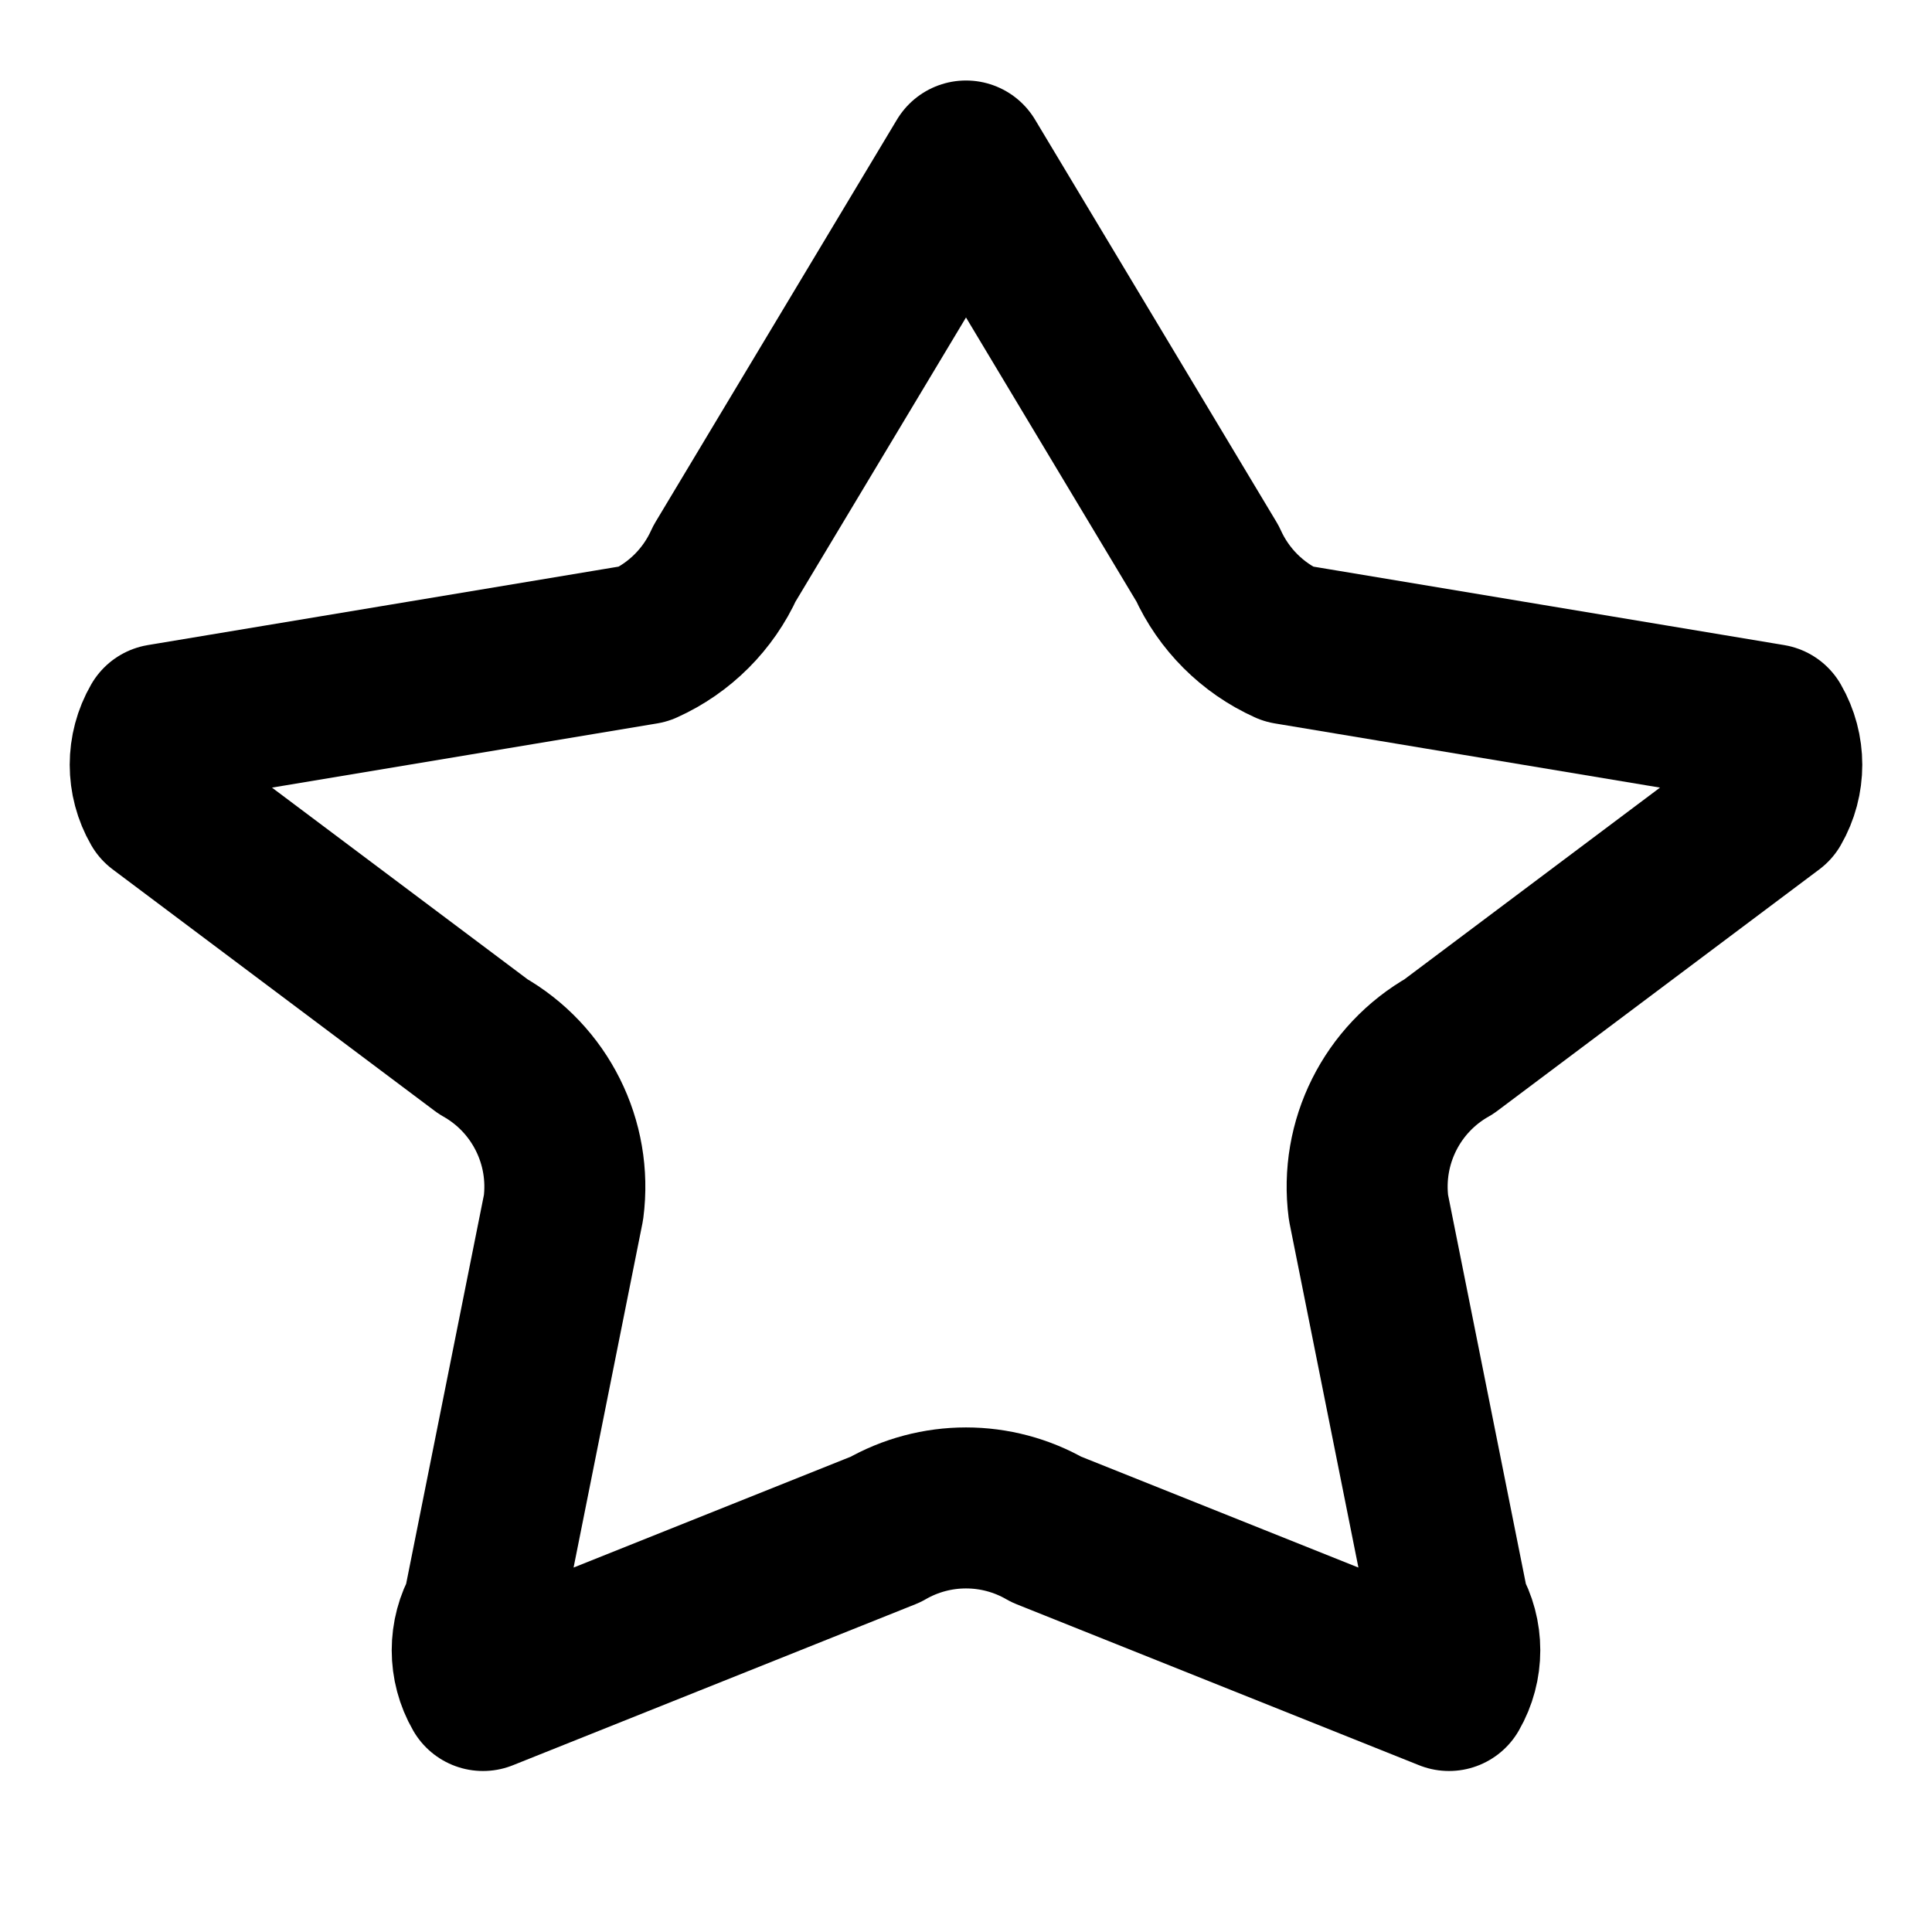
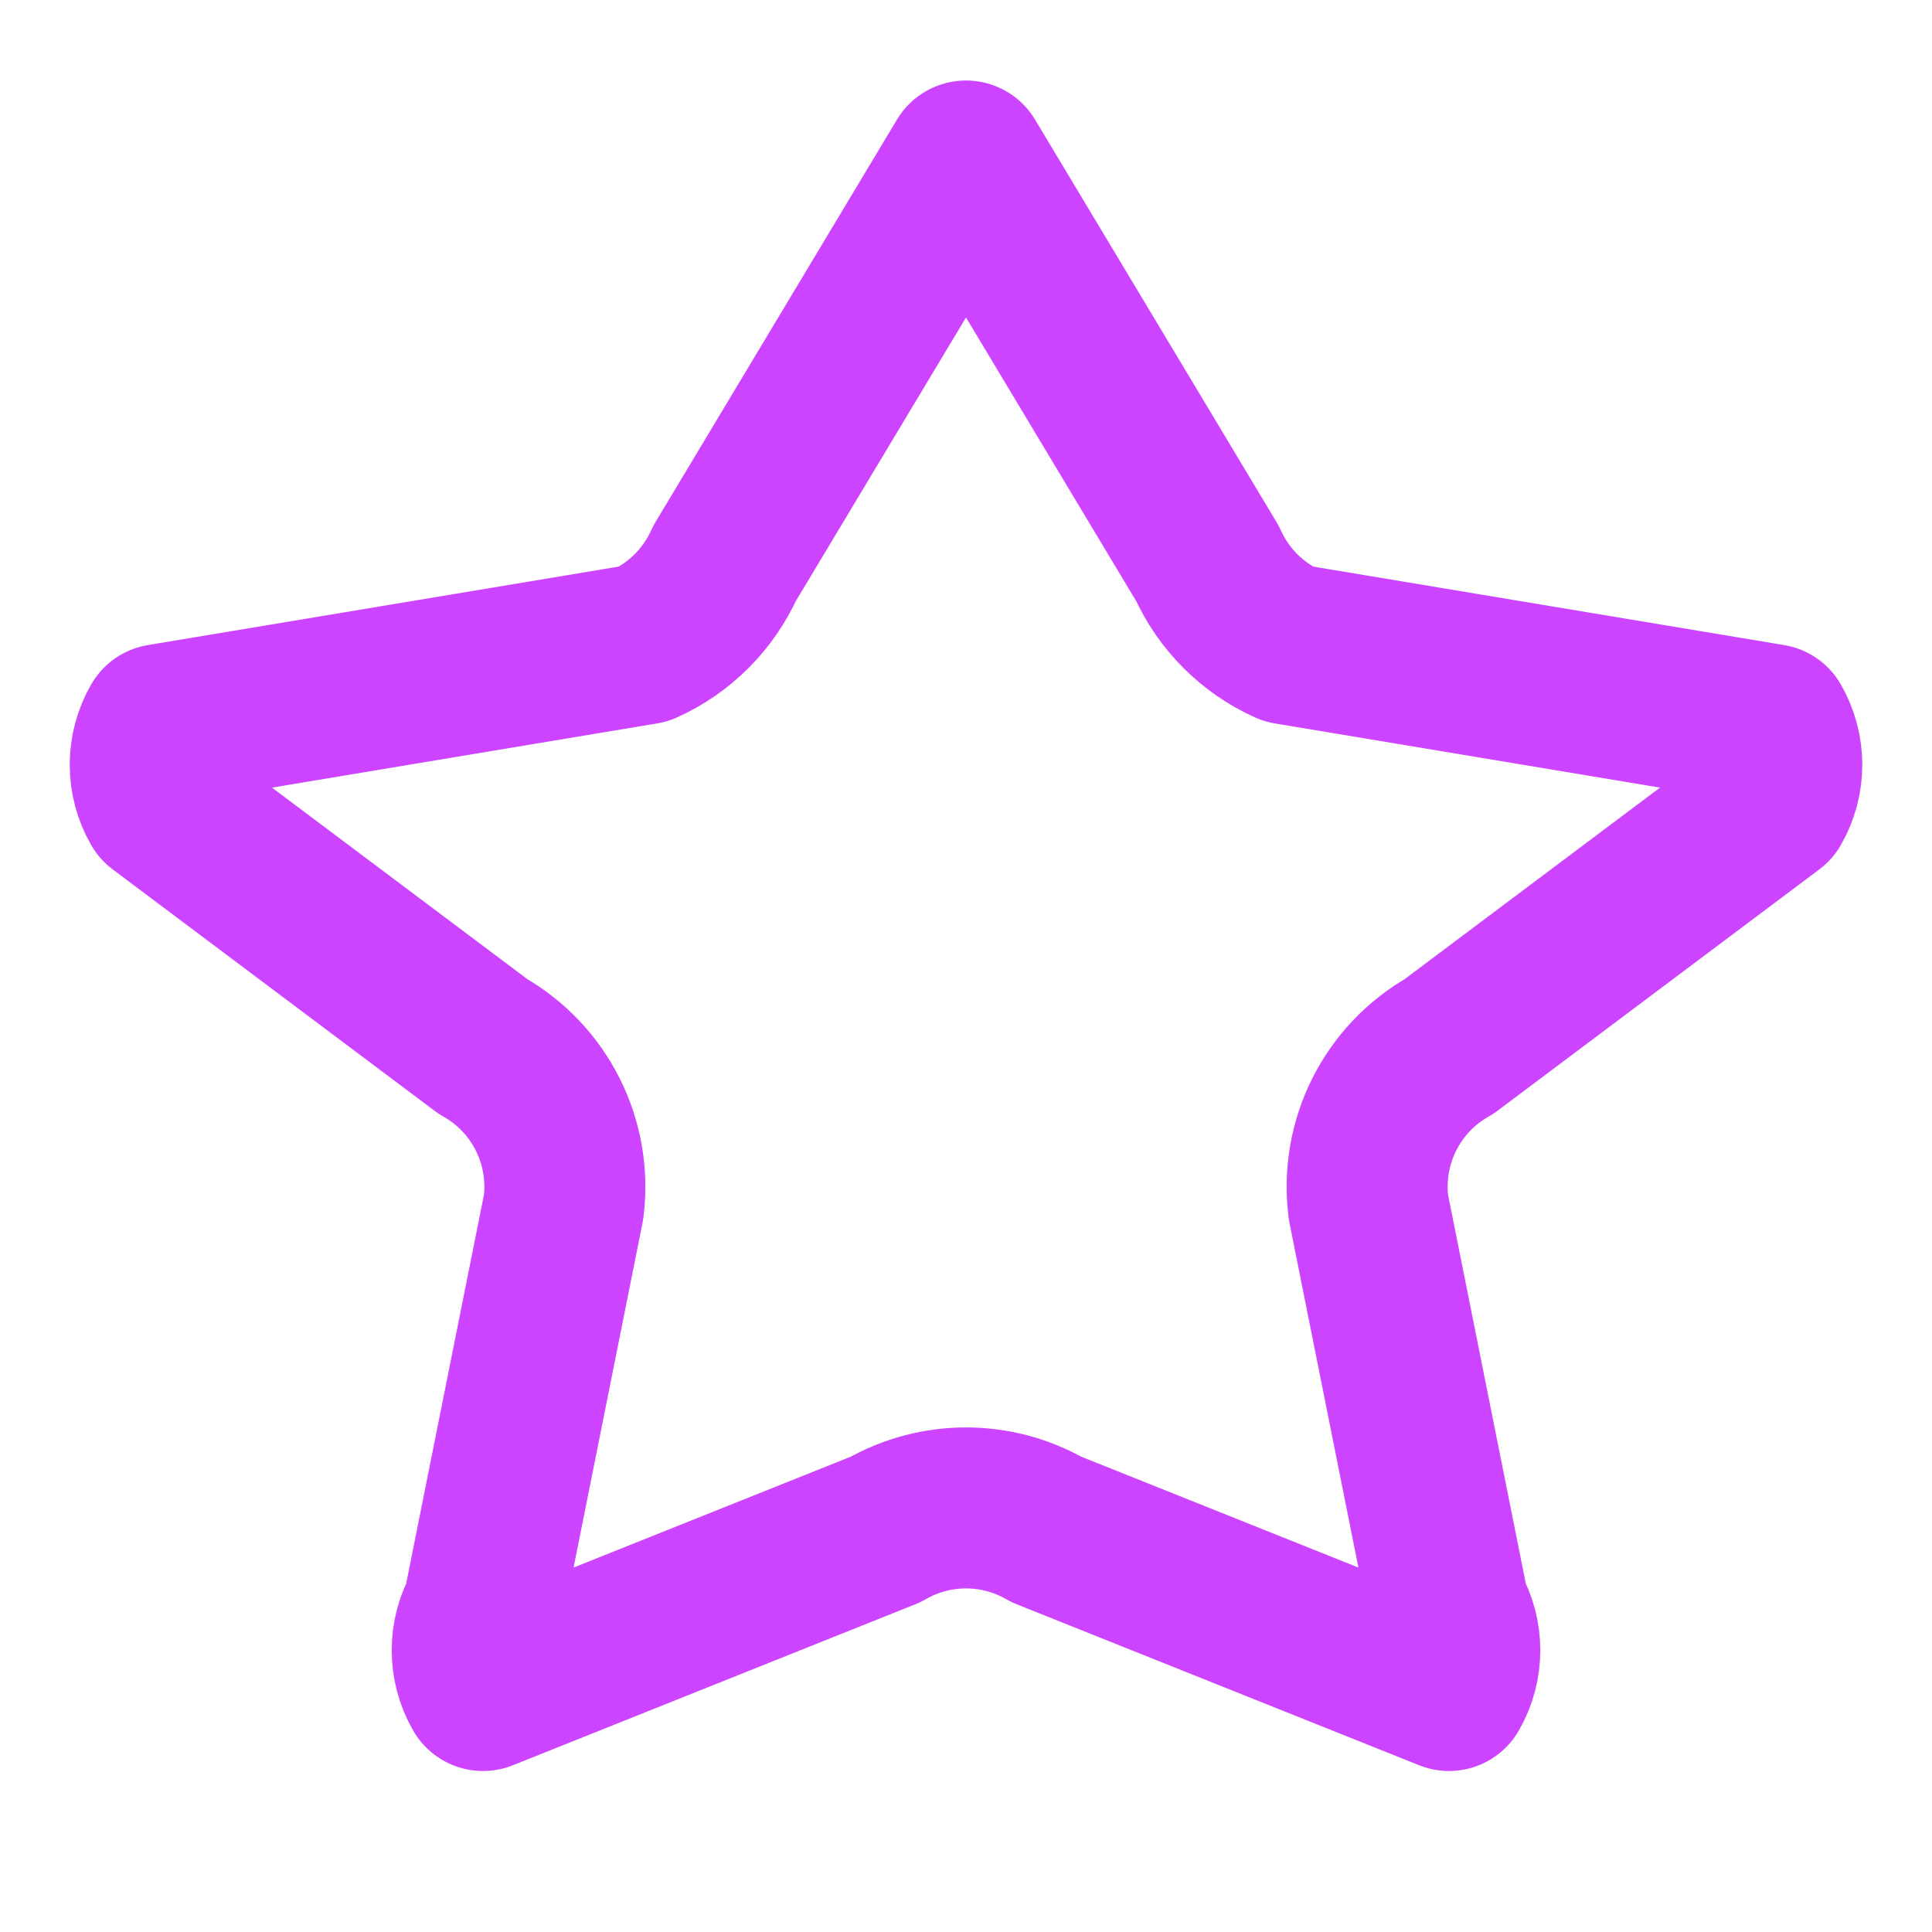
- <svg xmlns="http://www.w3.org/2000/svg" fill="none" stroke="#000" stroke-linejoin="round" stroke-width="2" viewBox="0 0 24 24">
+ <svg xmlns="http://www.w3.org/2000/svg" fill="none" stroke="#c4f" stroke-linejoin="round" stroke-width="2" viewBox="0 0 24 24">
  <path d="m12 2 3 5a2 2 0 0 0 1 1l6 1a1 1 0 0 1 0 1l-4 3a2 2 0 0 0-1 2l1 5a1 1 0 0 1 0 1l-5-2a2 2 0 0 0-2 0l-5 2a1 1 0 0 1 0-1l1-5a2 2 0 0 0-1-2l-4-3a1 1 0 0 1 0-1l6-1a2 2 0 0 0 1-1z" />
</svg>
